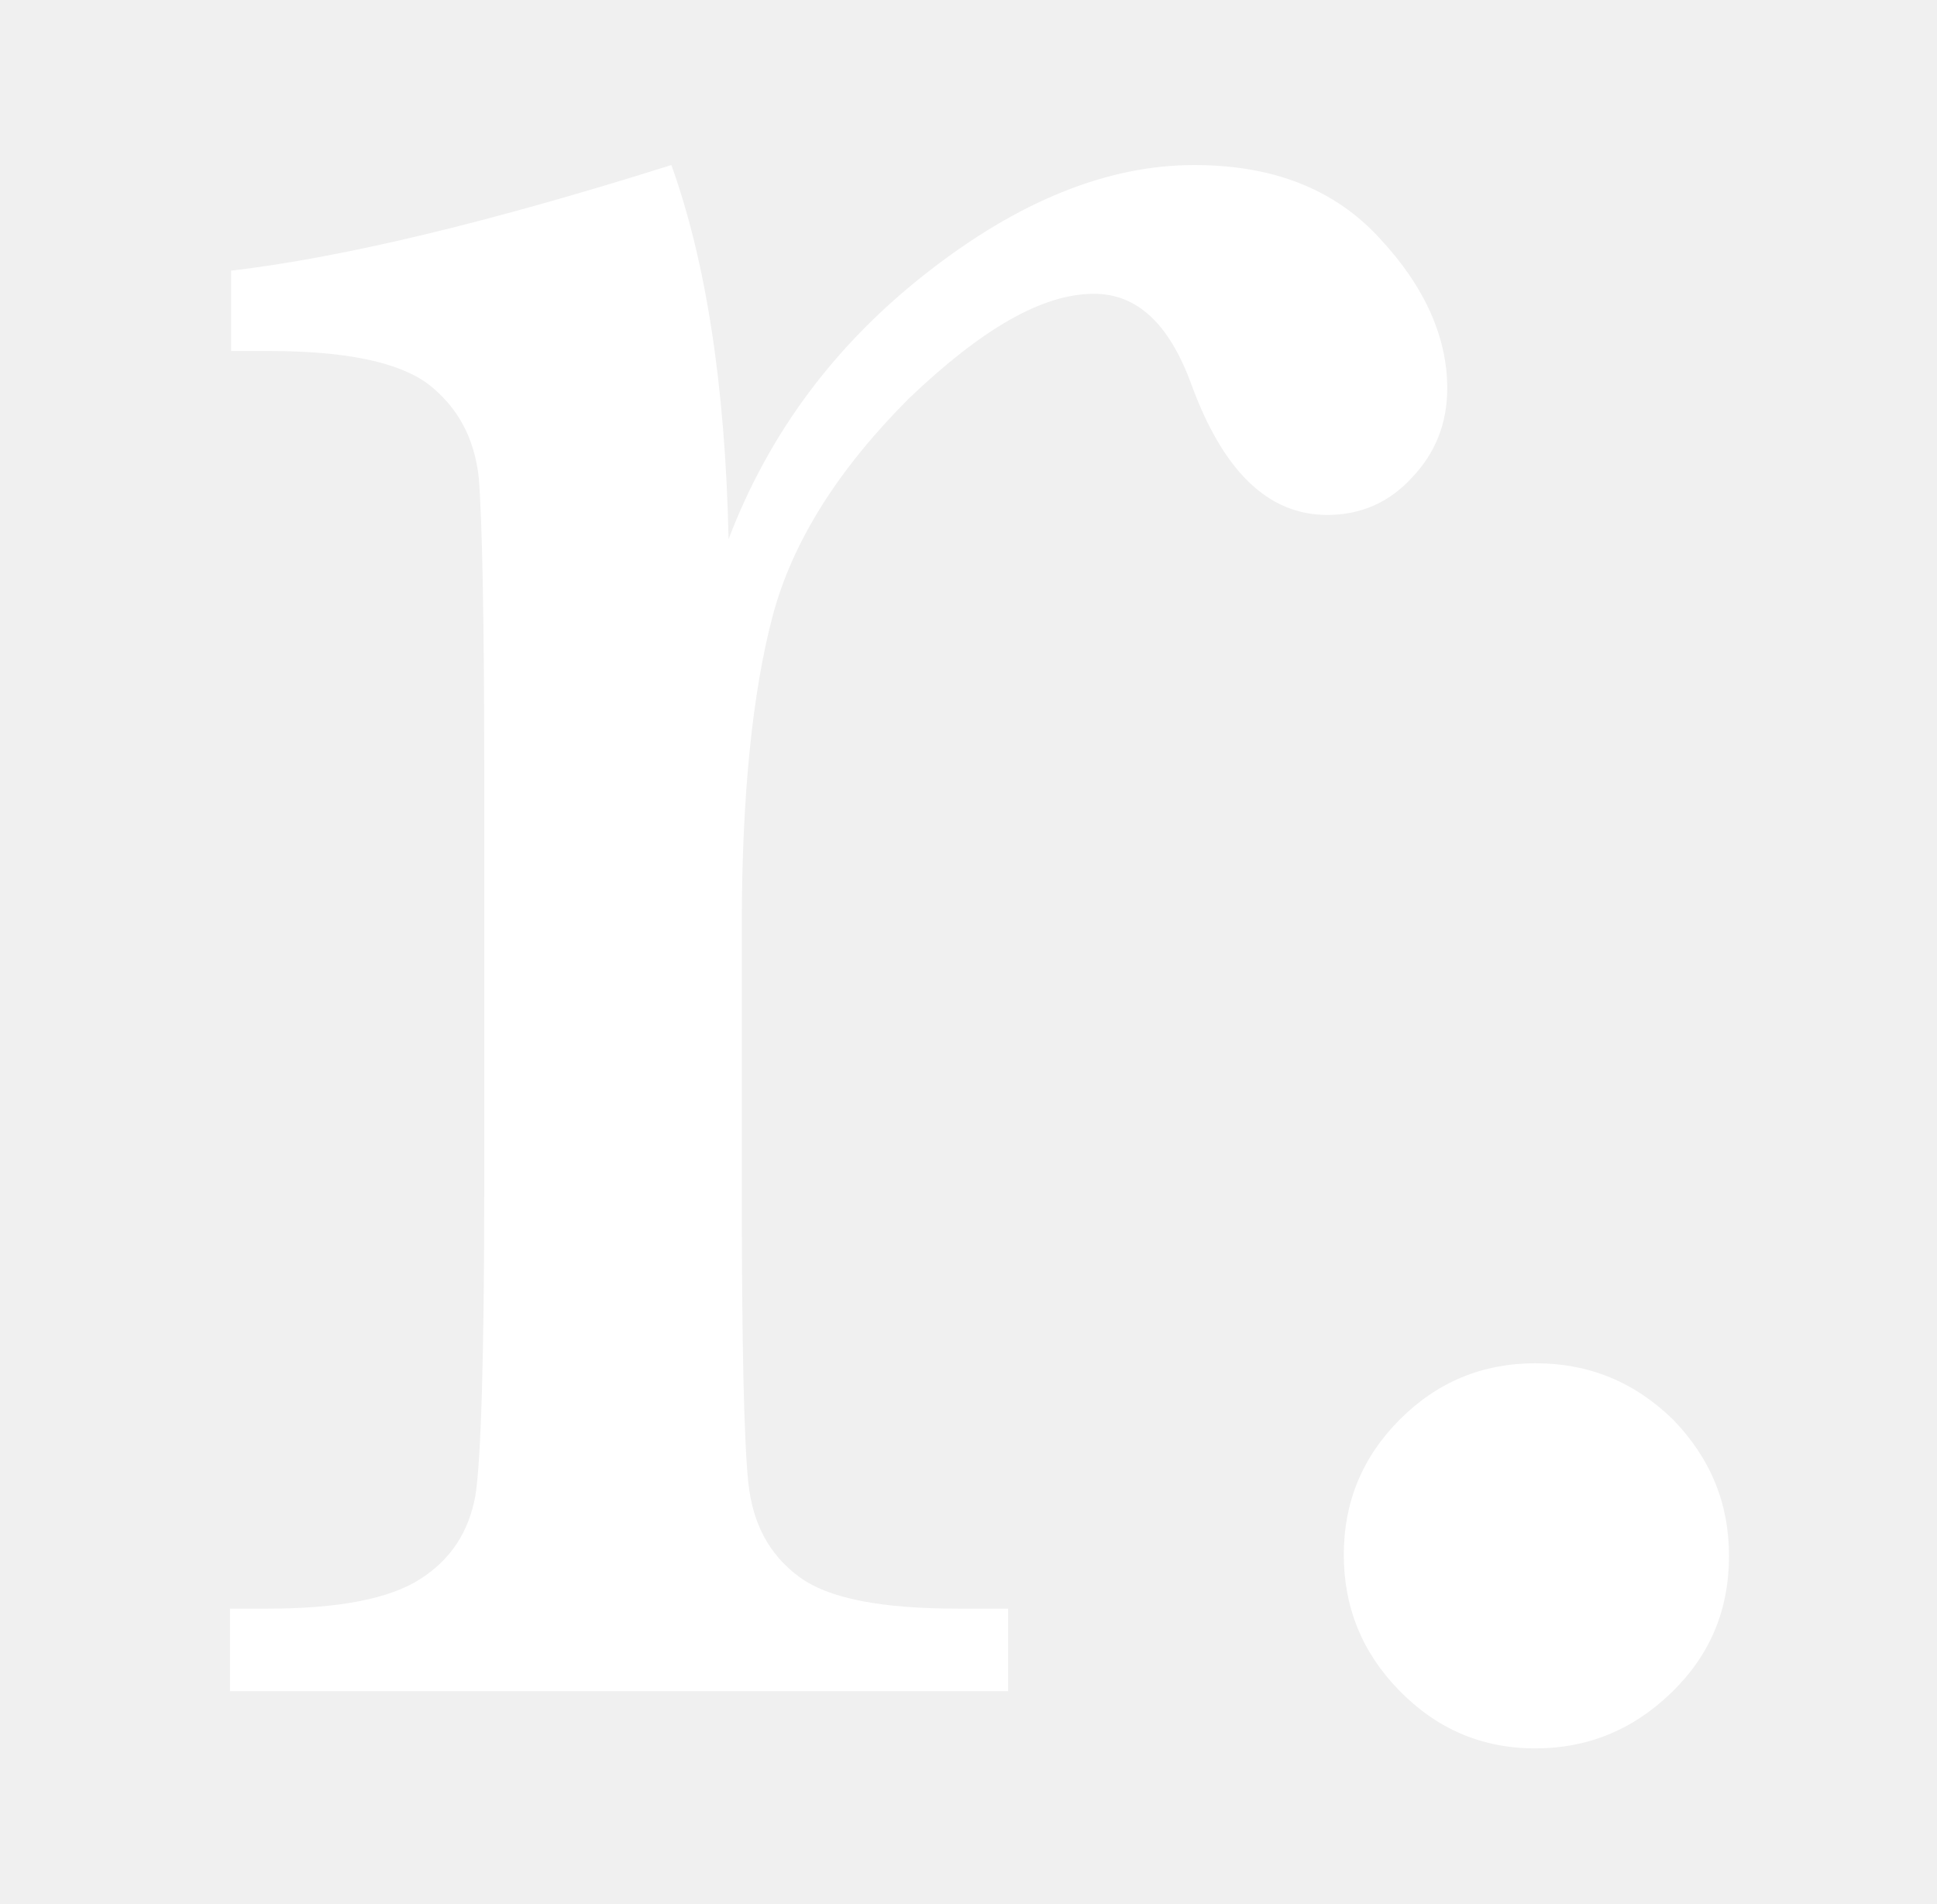
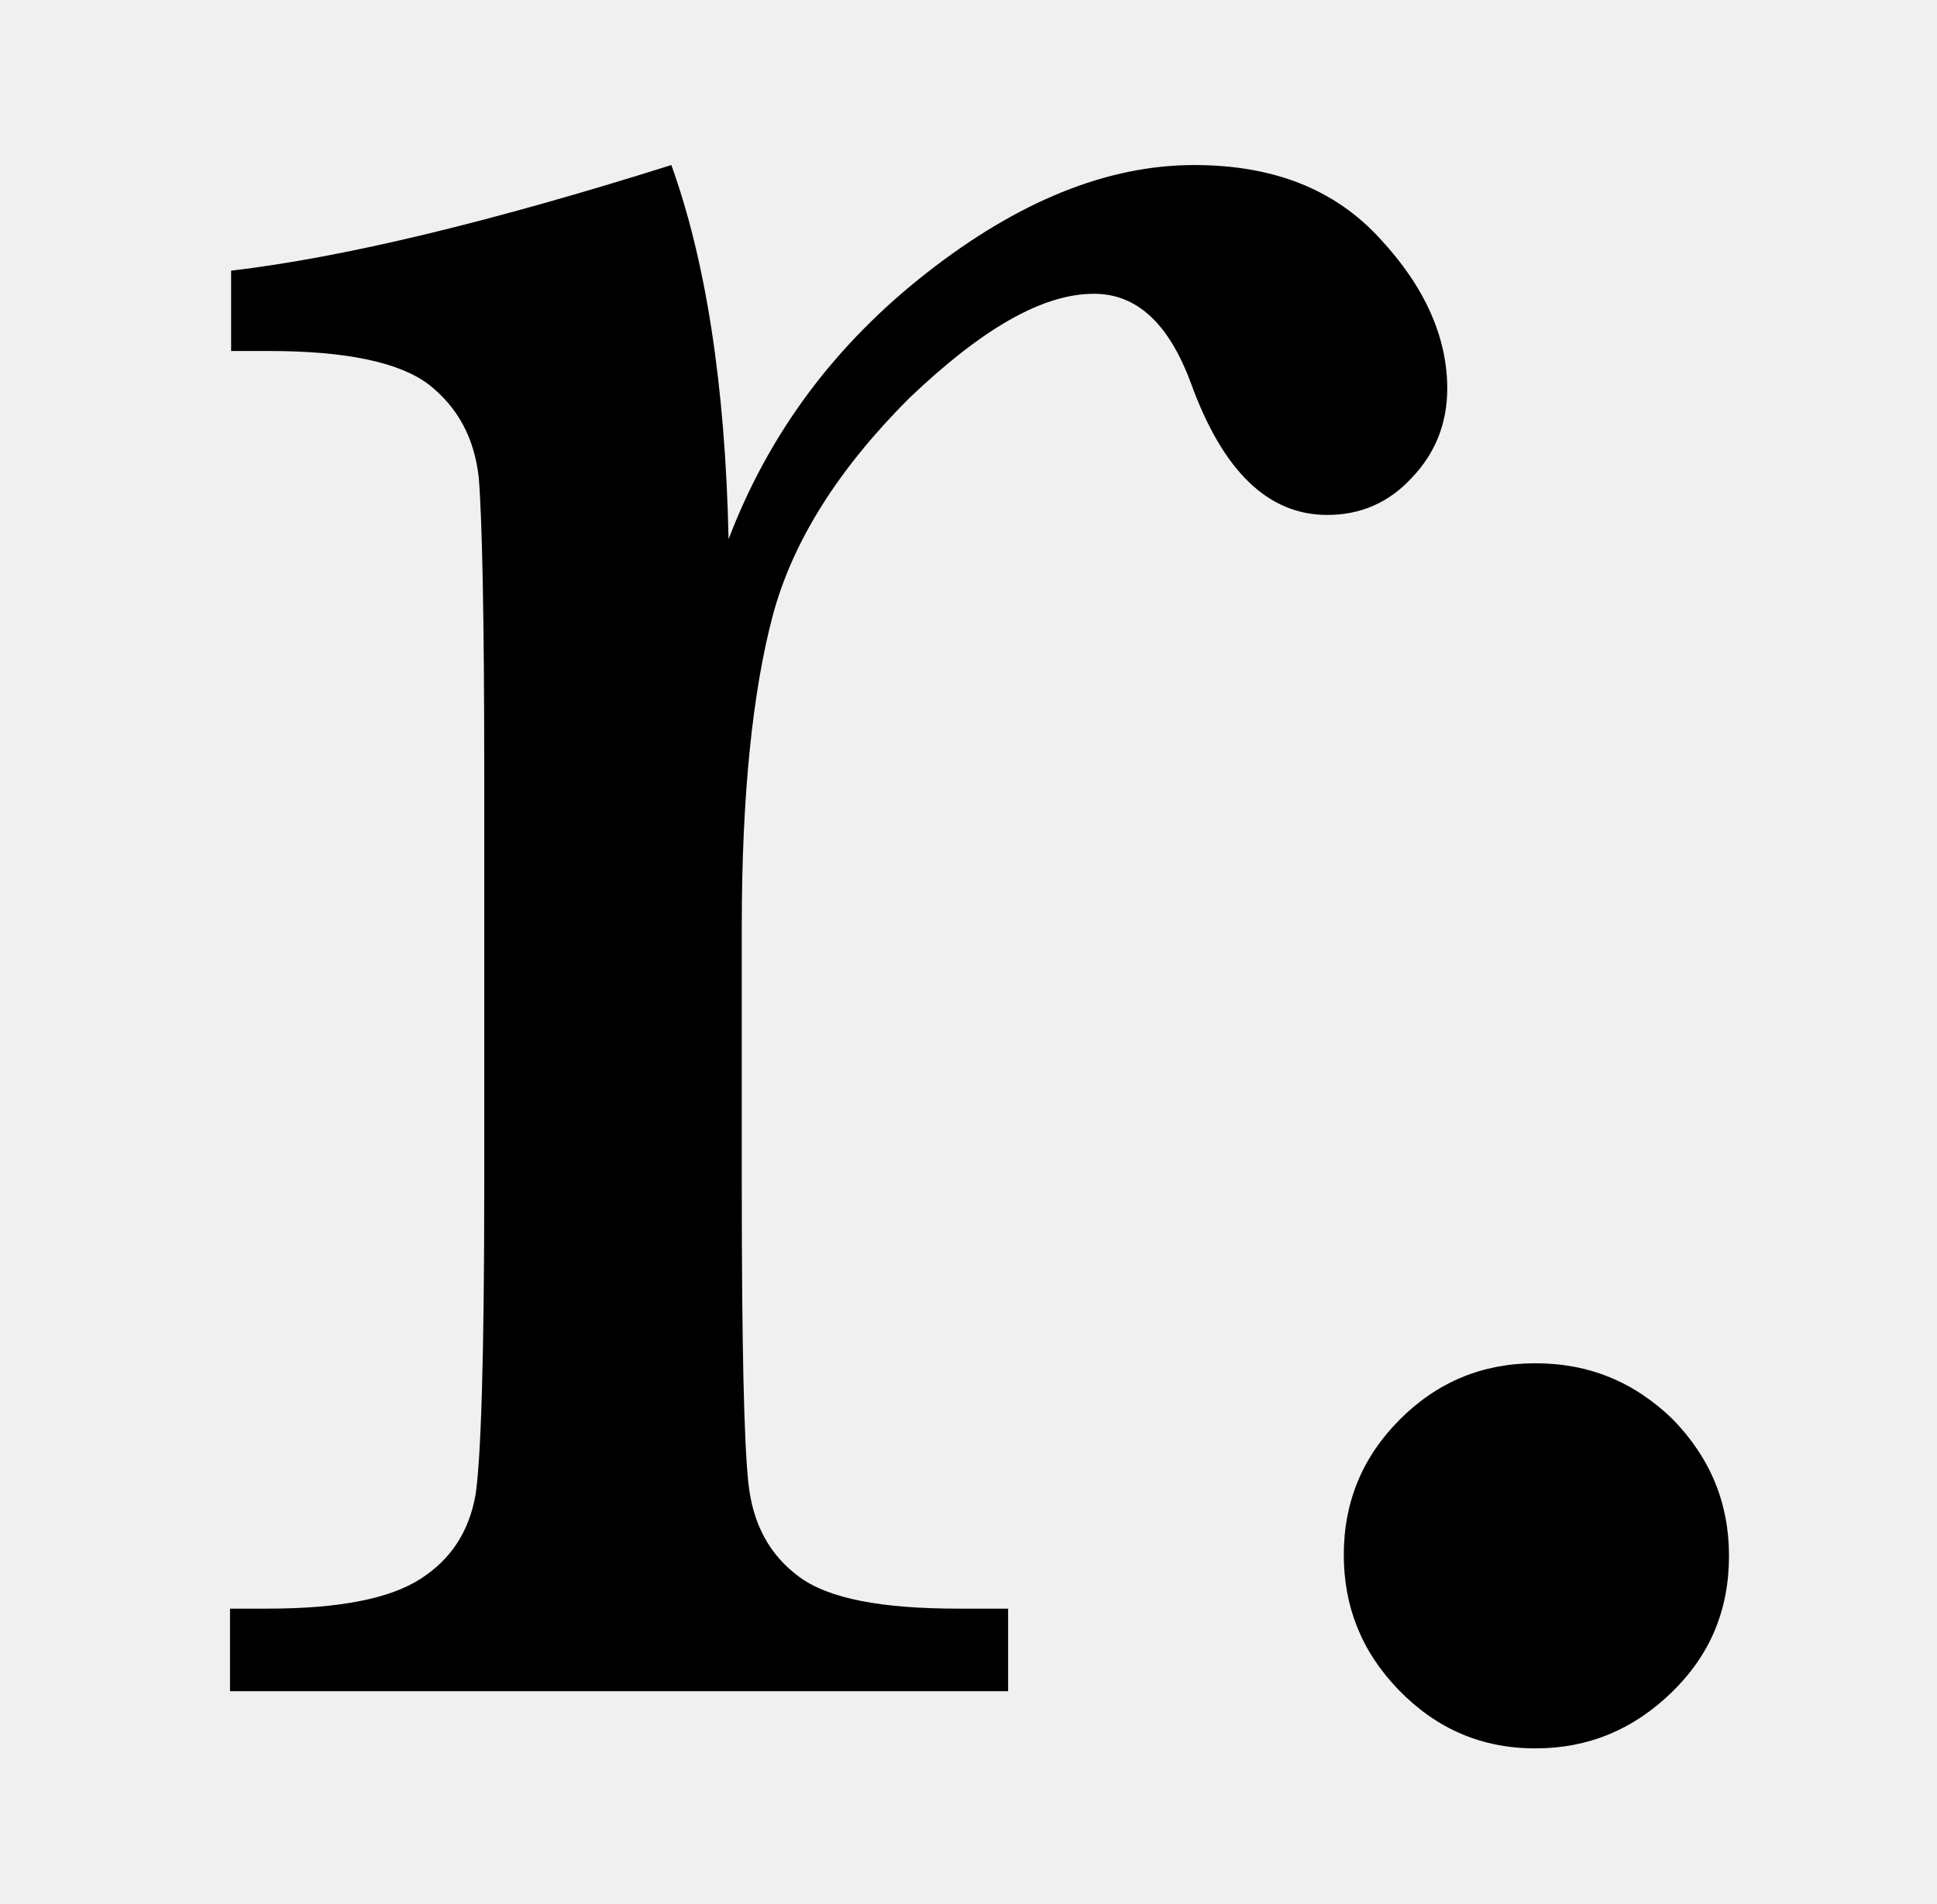
<svg xmlns="http://www.w3.org/2000/svg" version="1.1" id="Layer_1" x="0px" y="0px" viewBox="0 0 176 173" style="enable-background:new 0 0 176 173;" xml:space="preserve">
-   <style type="text/css">
- 	.st0{fill:#FFFFFF;}
- </style>
-   <path class="st0" d="M157.1,141.4c0,4.9-1.7,9-5.2,12.4c-3.5,3.4-7.6,5.1-12.4,5.1c-4.9,0-9-1.8-12.4-5.3c-3.4-3.5-5-7.6-5-12.3  c0-4.8,1.7-8.9,5.1-12.3c3.4-3.4,7.5-5.1,12.3-5.1c4.9,0,9,1.7,12.5,5.1C155.4,132.5,157.1,136.6,157.1,141.4z" />
-   <path class="st0" d="M131.5,35.3c0,3.2-1.1,5.9-3.2,8.1c-2.1,2.3-4.7,3.4-7.7,3.4c-5.4,0-9.5-4-12.4-12c-2-5.4-4.9-8.1-8.8-8.1  c-4.7,0-10.2,3.2-16.8,9.5C76.2,42.6,72,49.2,70.2,56c-1.8,6.8-2.8,16.2-2.8,28.1v23.8c0,14.2,0.2,23.2,0.6,26.9  c0.4,3.7,1.9,6.5,4.6,8.5c2.7,2,7.5,2.9,14.5,2.9h4.5v7.5H20.9v-7.5h3.4c6.5,0,11.1-0.9,13.9-2.7c2.8-1.8,4.4-4.3,5-7.6  c0.5-3.2,0.8-12.6,0.8-28V70.3C44,56,43.8,47,43.5,43.4c-0.4-3.6-1.9-6.4-4.6-8.5c-2.7-2-7.5-3-14.5-3h-3.4v-7.3  c10.2-1.2,23.5-4.4,40-9.6c3.1,8.6,4.9,19.9,5.2,34c3.7-9.7,9.7-17.7,18-24.2c8.3-6.5,16.4-9.8,24.3-9.8c7.2,0,12.8,2.2,16.9,6.7  C129.5,26.1,131.5,30.7,131.5,35.3z" />
+   <path d="M157.1,141.4c0,4.9-1.7,9-5.2,12.4s-7.6,5.1-12.4,5.1c-4.9,0-9-1.8-12.4-5.3s-5-7.6-5-12.3c0-4.8,1.7-8.9,5.1-12.3  c3.4-3.4,7.5-5.1,12.3-5.1c4.9,0,9,1.7,12.5,5.1C155.4,132.5,157.1,136.6,157.1,141.4z" />
+   <path d="M131.5,35.3c0,3.2-1.1,5.9-3.2,8.1c-2.1,2.3-4.7,3.4-7.7,3.4c-5.4,0-9.5-4-12.4-12c-2-5.4-4.9-8.1-8.8-8.1  c-4.7,0-10.2,3.2-16.8,9.5C76.2,42.6,72,49.2,70.2,56s-2.8,16.2-2.8,28.1v23.8c0,14.2,0.2,23.2,0.6,26.9s1.9,6.5,4.6,8.5  s7.5,2.9,14.5,2.9h4.5v7.5H20.9v-7.5h3.4c6.5,0,11.1-0.9,13.9-2.7c2.8-1.8,4.4-4.3,5-7.6c0.5-3.2,0.8-12.6,0.8-28V70.3  C44,56,43.8,47,43.5,43.4c-0.4-3.6-1.9-6.4-4.6-8.5c-2.7-2-7.5-3-14.5-3H21v-7.3c10.2-1.2,23.5-4.4,40-9.6c3.1,8.6,4.9,19.9,5.2,34  c3.7-9.7,9.7-17.7,18-24.2s16.4-9.8,24.3-9.8c7.2,0,12.8,2.2,16.9,6.7C129.5,26.1,131.5,30.7,131.5,35.3z" />
</svg>
